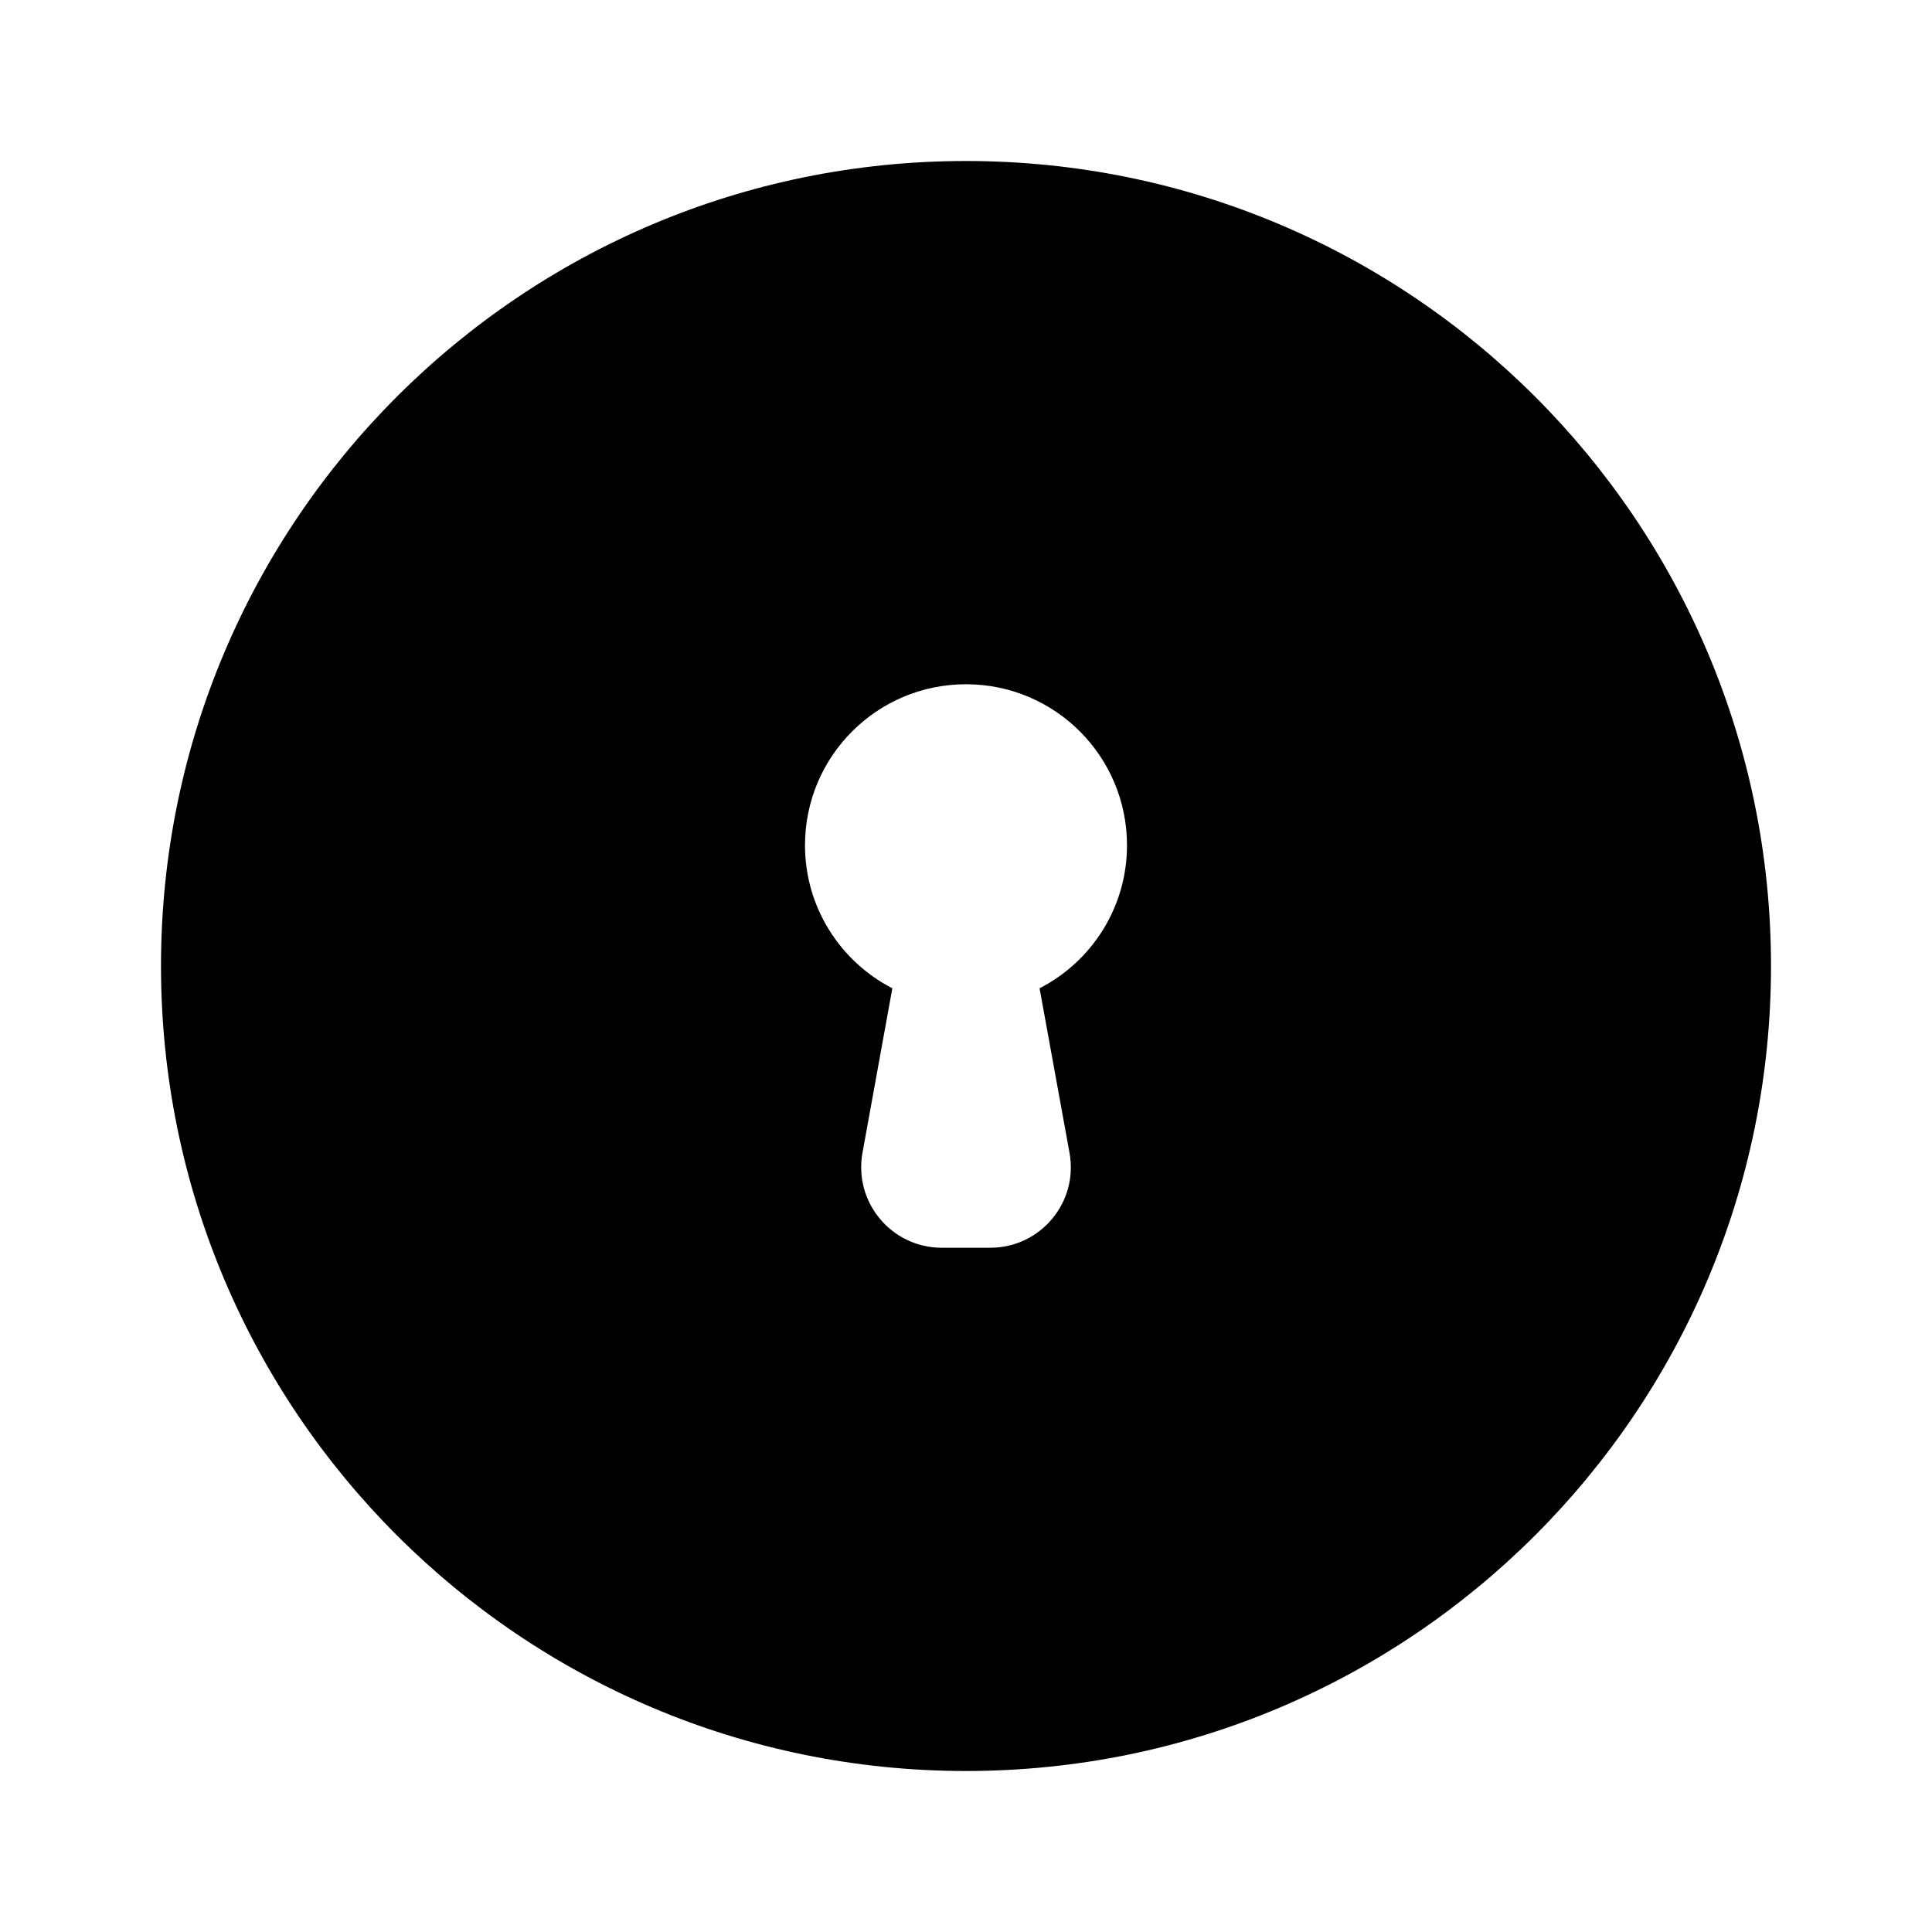
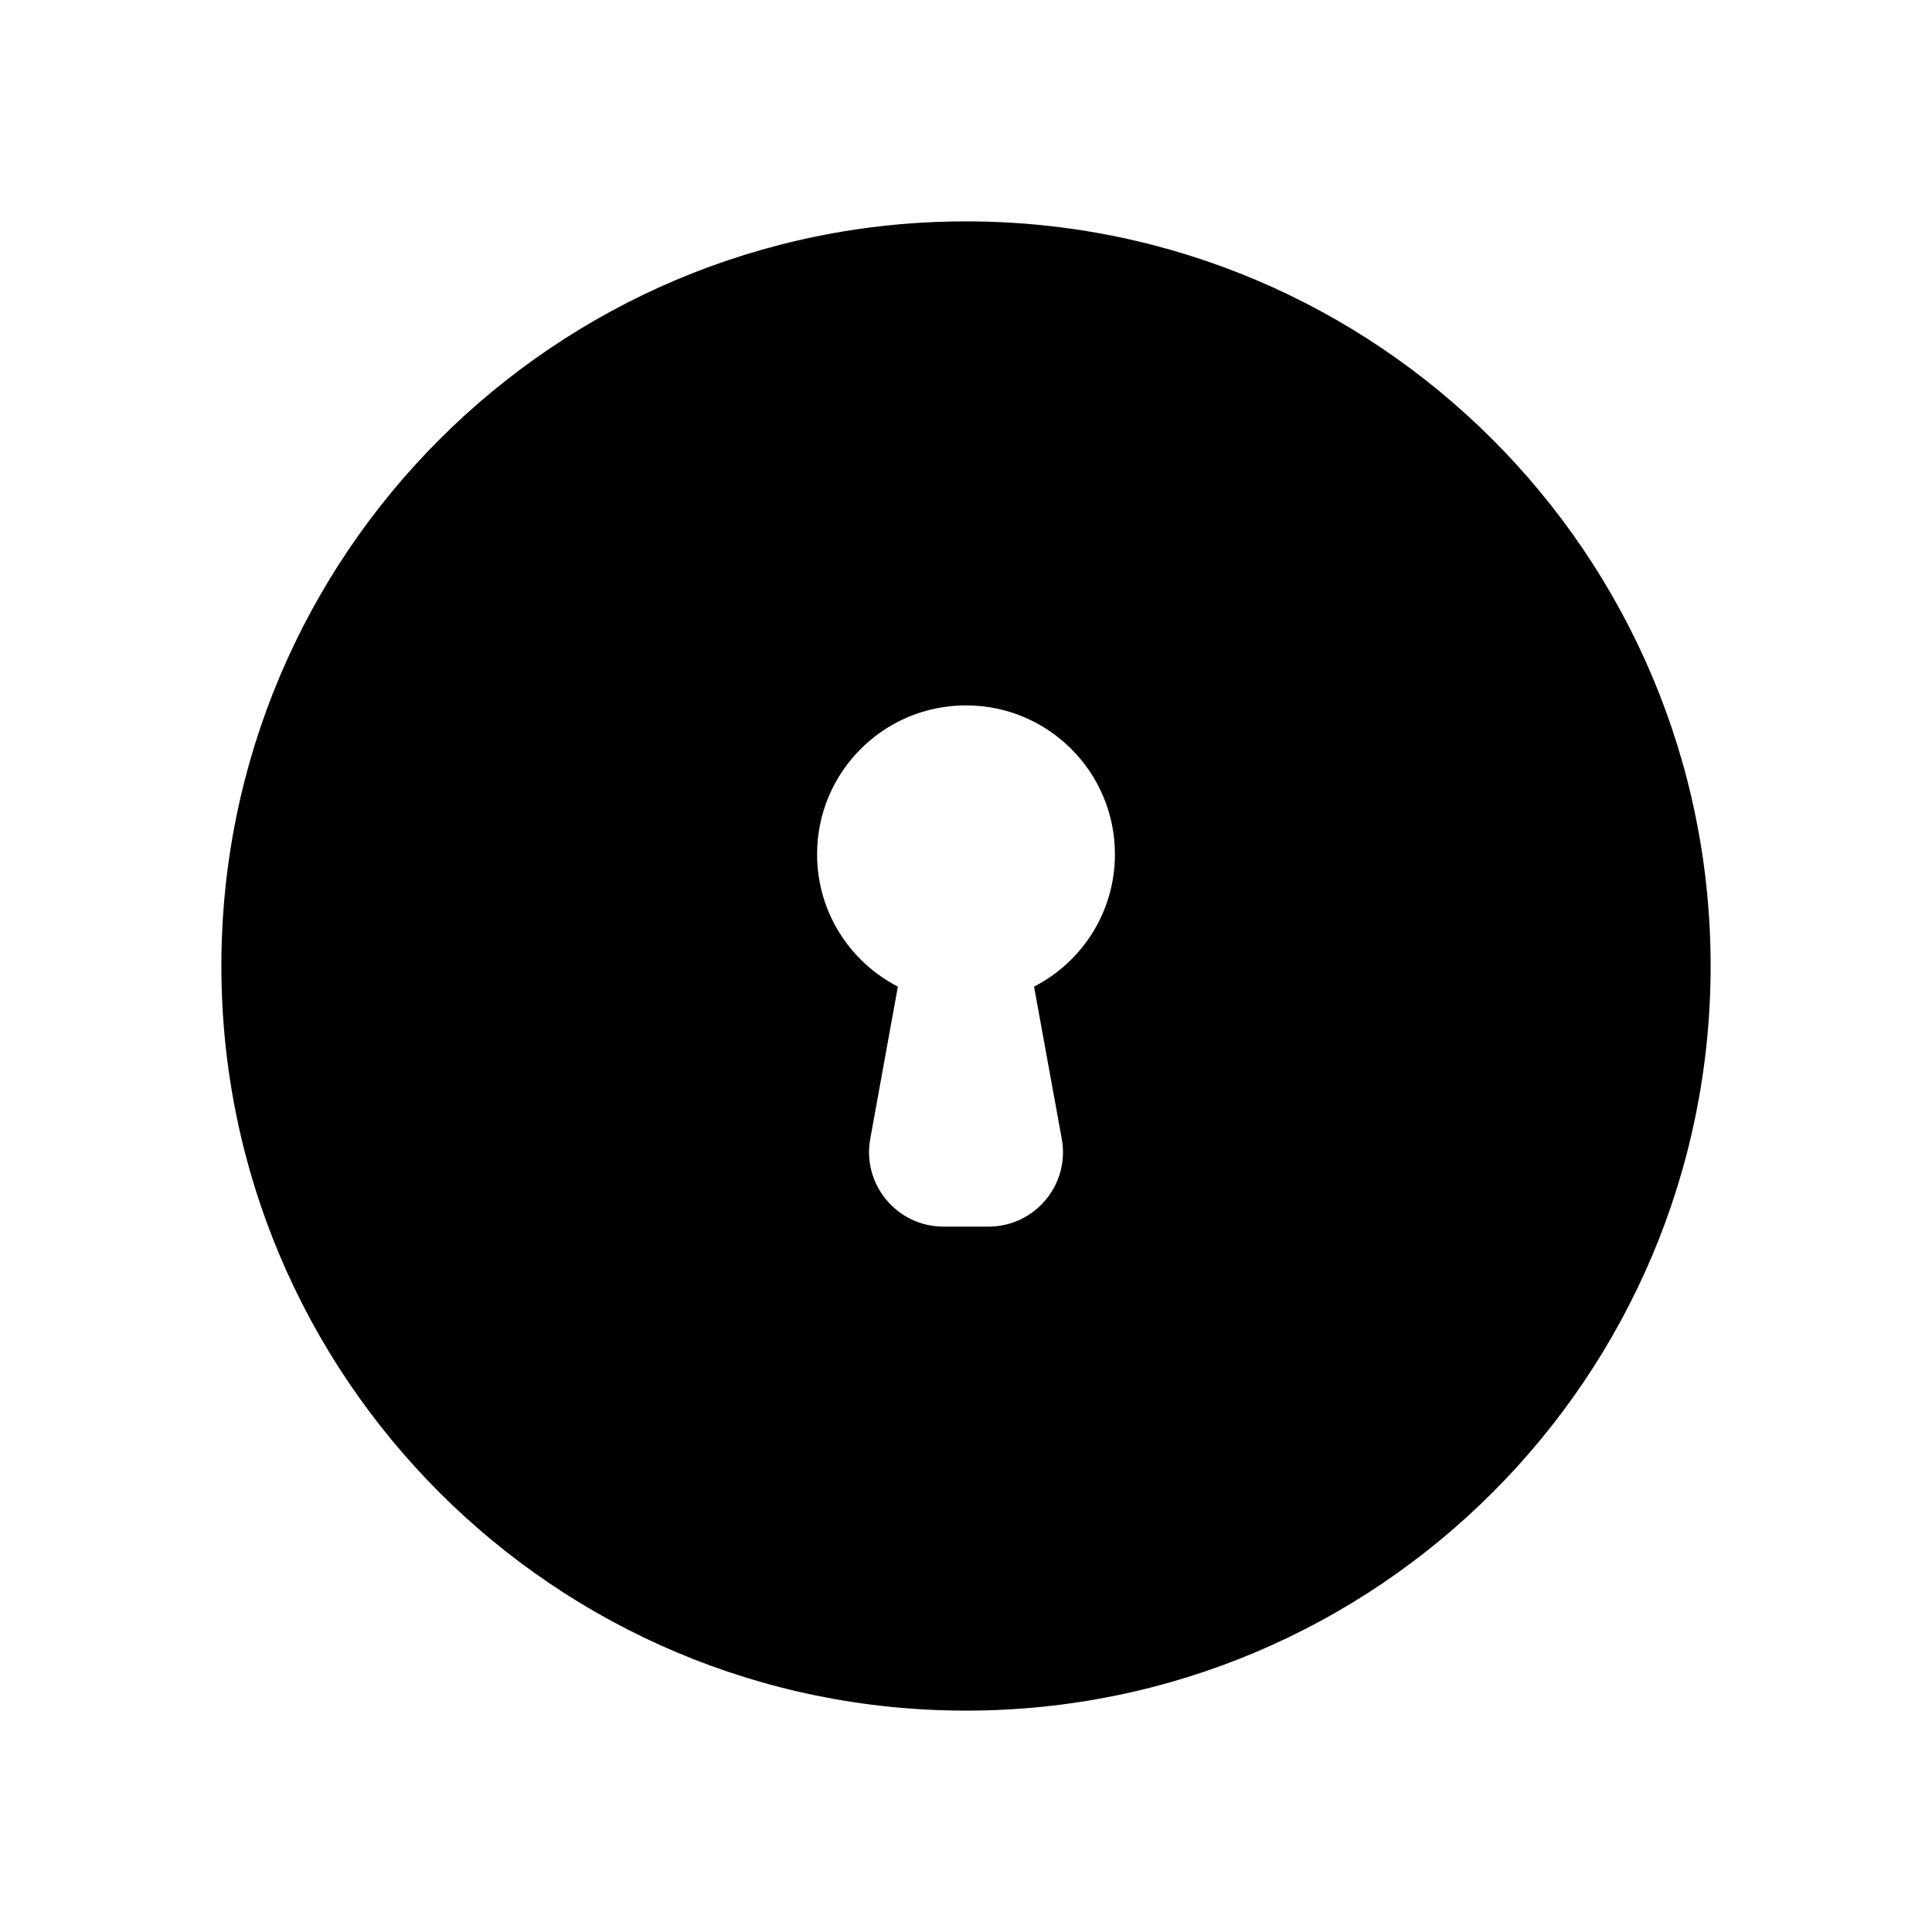
<svg xmlns="http://www.w3.org/2000/svg" id="lock-open" width="24" height="24" viewBox="0 0 24 24" fill="currentColor" aria-hidden="true">
-   <g>
-     <path fill="currentColor" d="M12 2c5.523 0 10 4.477 10 10 0 5.523 -4.477 10 -10 10 -5.523 0 -10 -4.477 -10 -10C2 6.477 6.477 2 12 2m0 6.5c-1.105 0 -2 0.895 -2 2 0 0.775 0.441 1.445 1.085 1.777l-0.371 2.044c-0.111 0.614 0.361 1.179 0.984 1.179h0.604c0.624 0 1.096 -0.565 0.984 -1.179l-0.372 -2.044C13.559 11.945 14 11.275 14 10.5c0 -1.105 -0.895 -2 -2 -2" stroke-width="1" />
+   <g transform="translate(12 12) scale(0.925) translate(-12 -12)">
+     <g>
+       <path fill="currentColor" d="M12 2c5.523 0 10 4.477 10 10 0 5.523 -4.477 10 -10 10 -5.523 0 -10 -4.477 -10 -10C2 6.477 6.477 2 12 2m0 6.5c-1.105 0 -2 0.895 -2 2 0 0.775 0.441 1.445 1.085 1.777l-0.371 2.044c-0.111 0.614 0.361 1.179 0.984 1.179h0.604c0.624 0 1.096 -0.565 0.984 -1.179l-0.372 -2.044C13.559 11.945 14 11.275 14 10.5c0 -1.105 -0.895 -2 -2 -2" />
+     </g>
  </g>
</svg>
